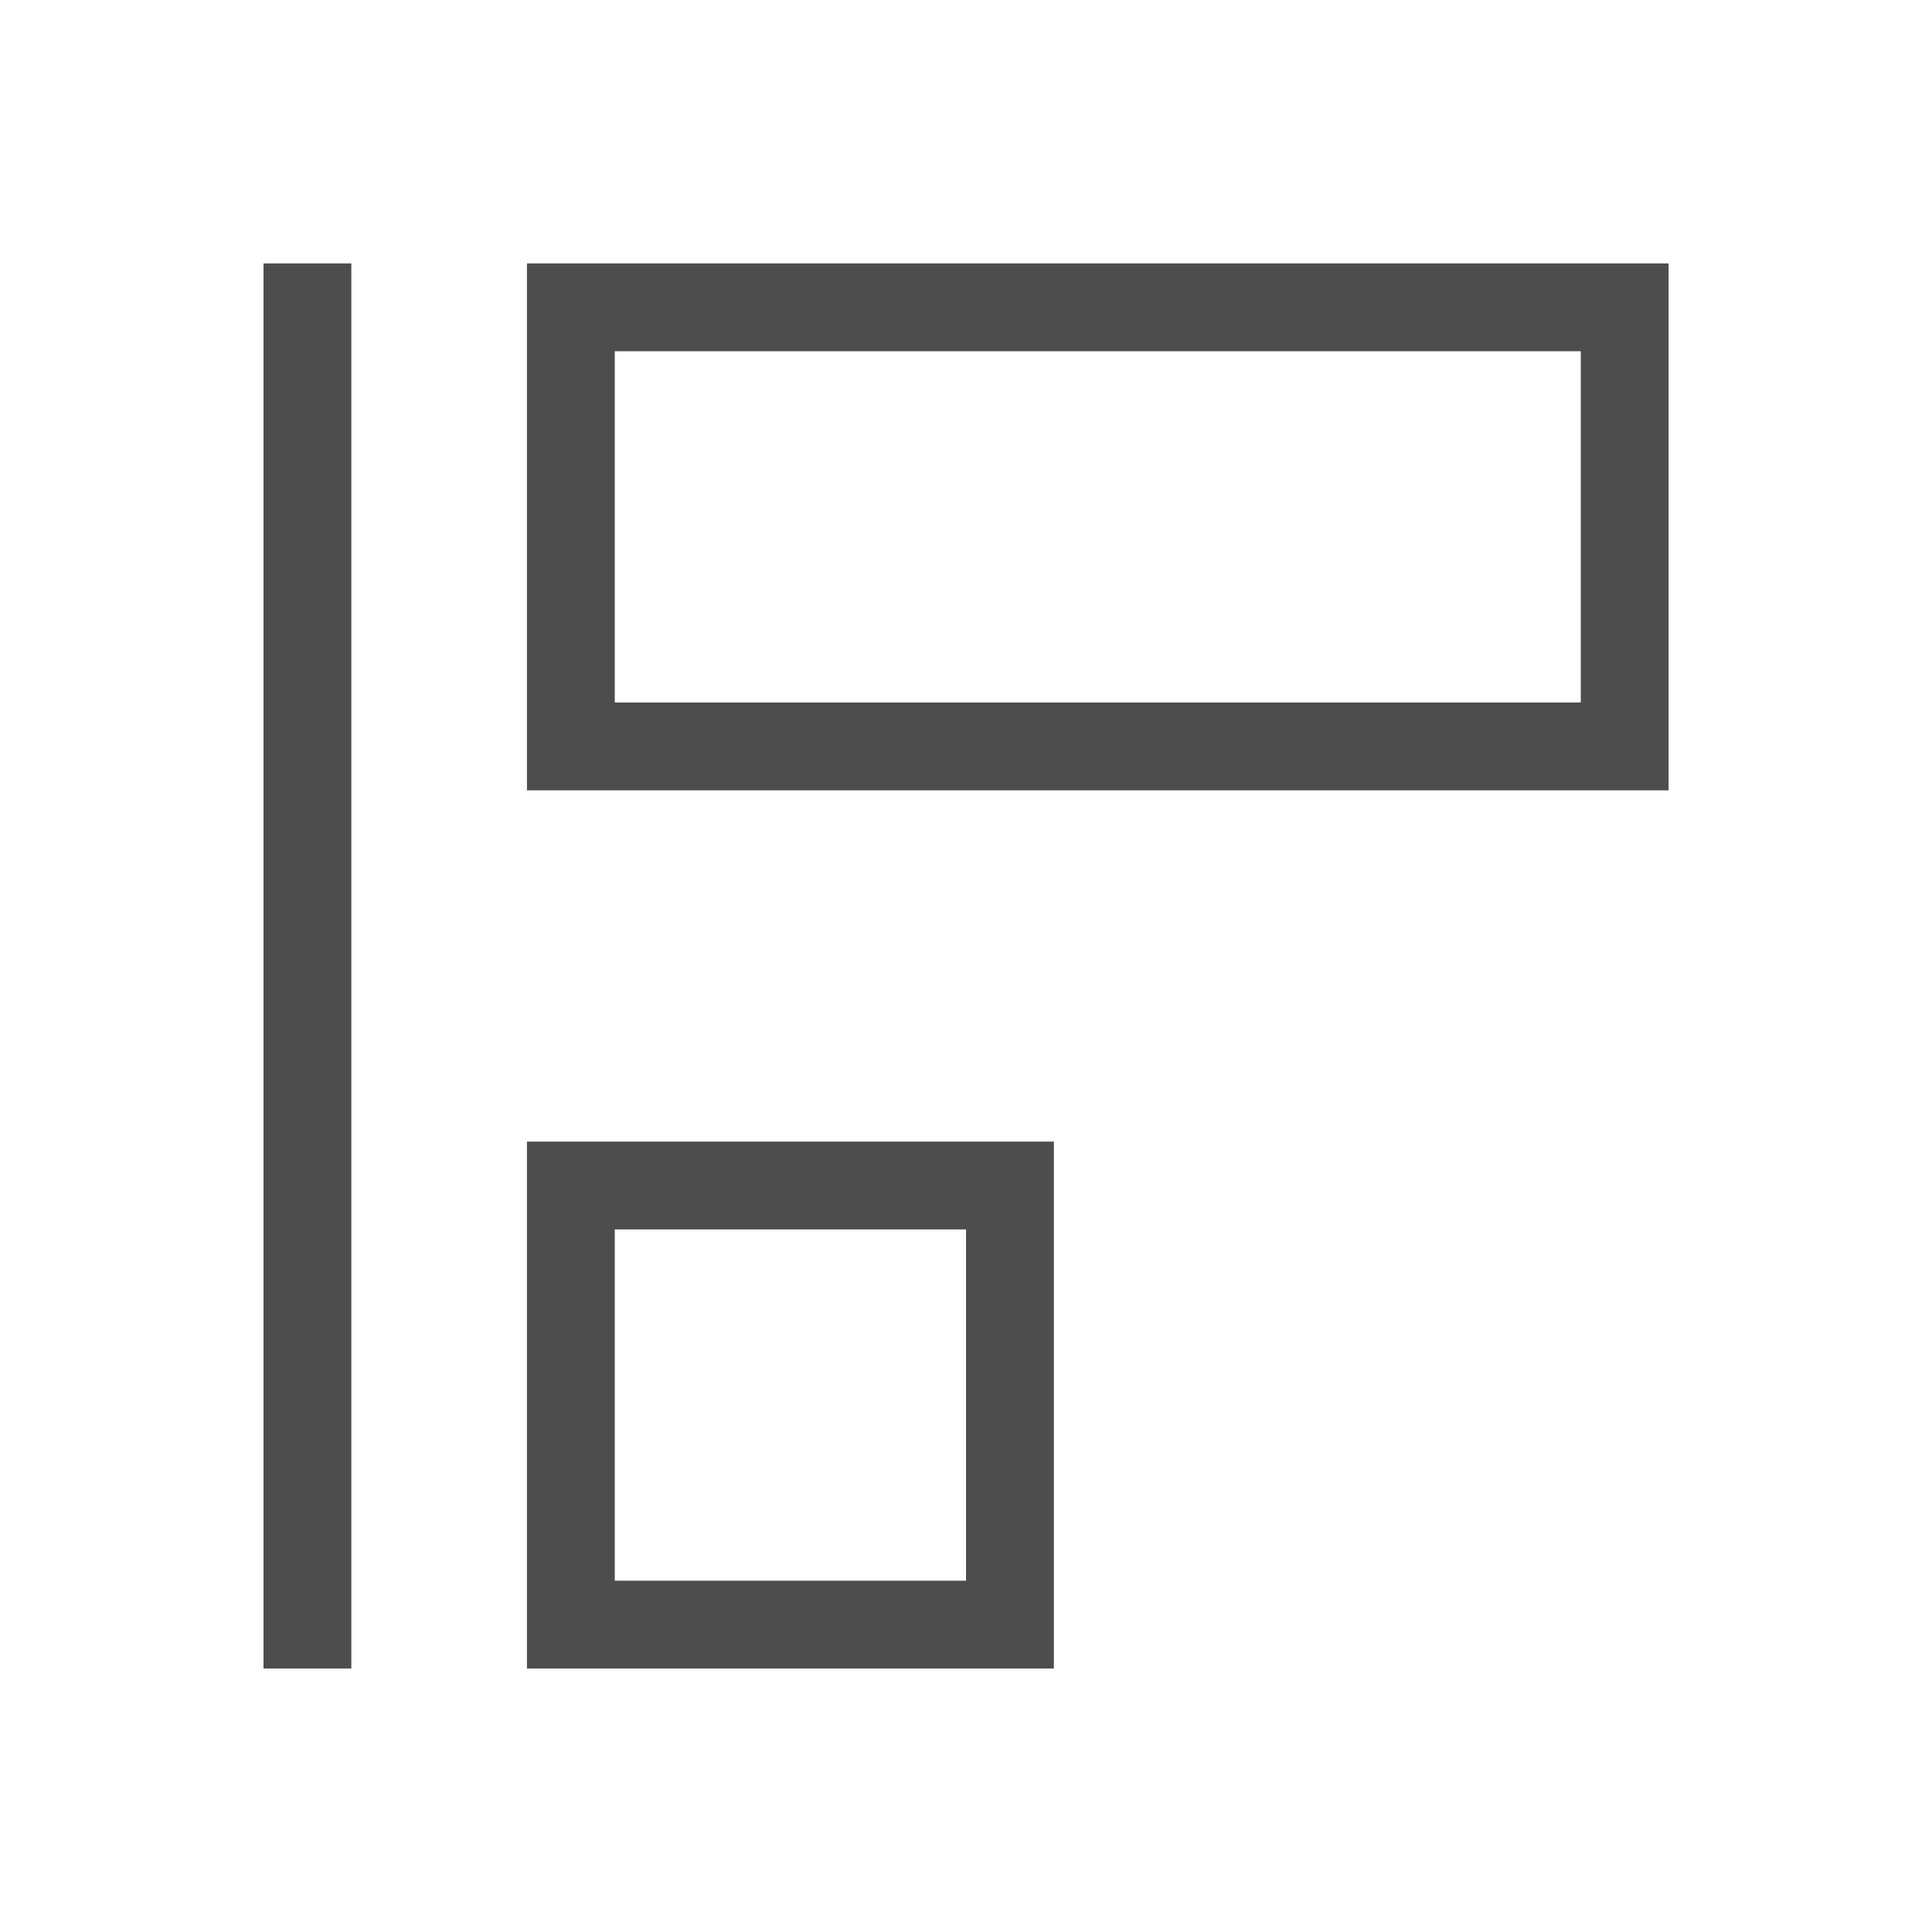
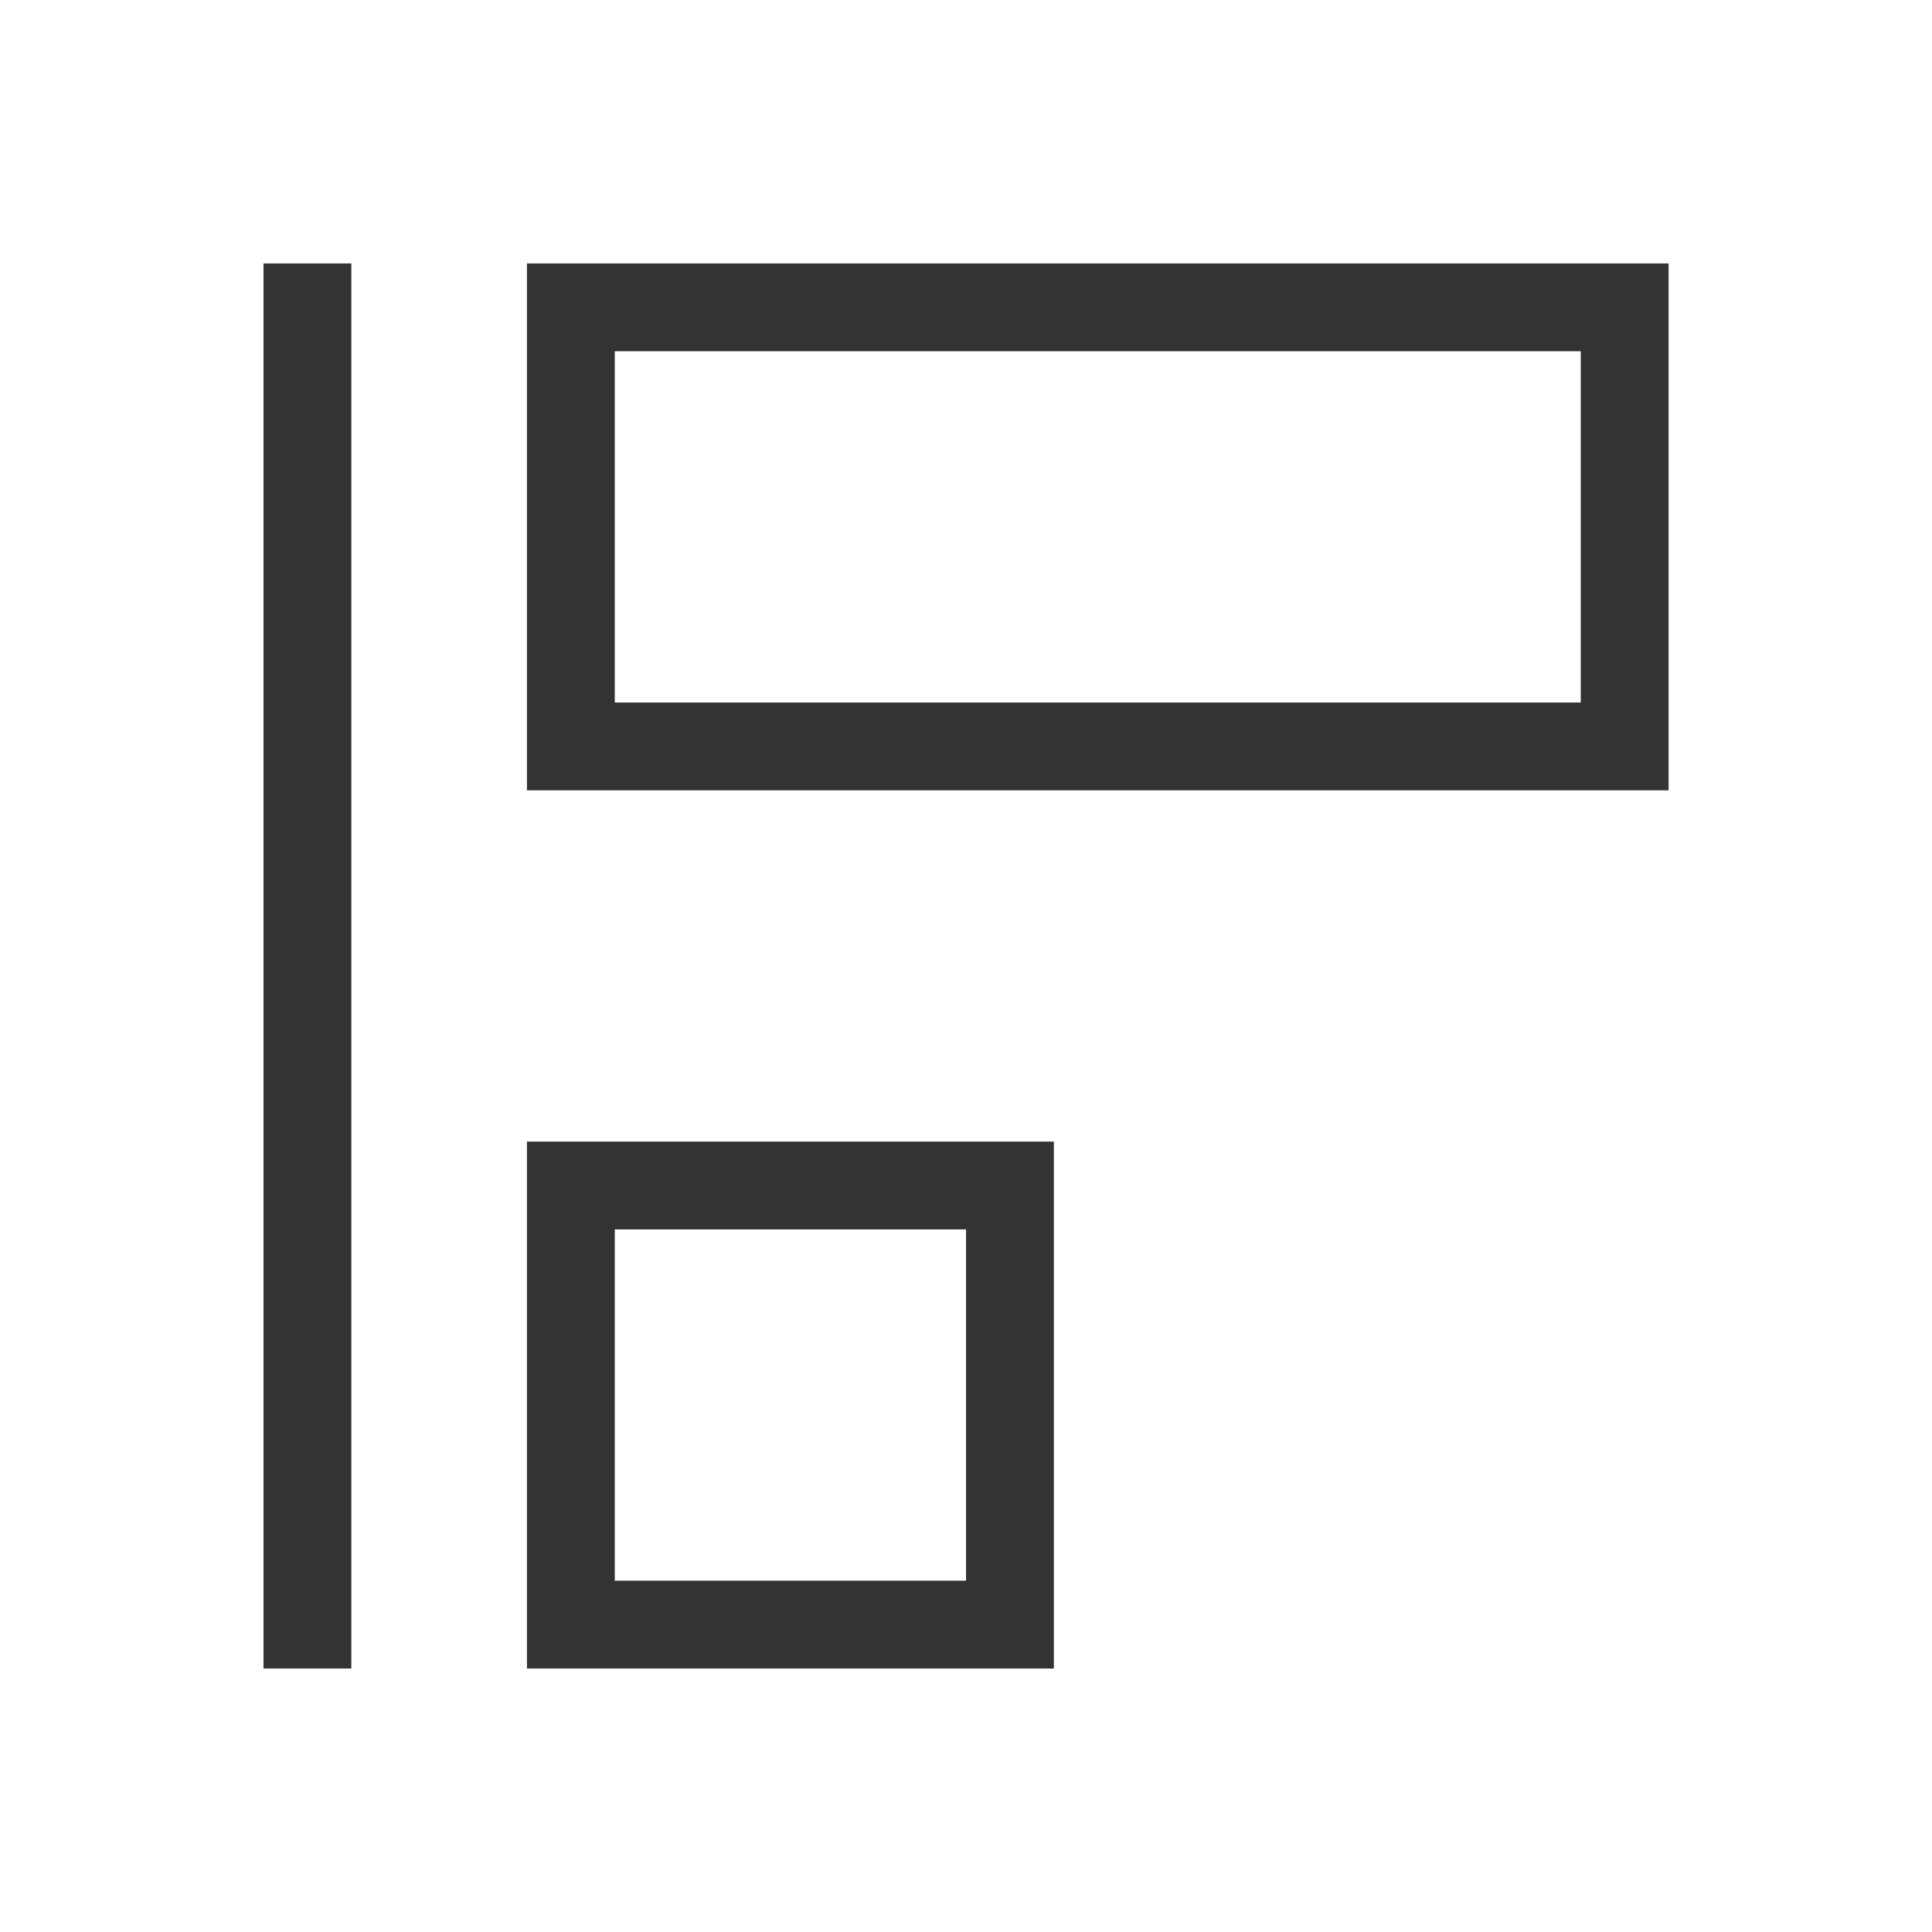
<svg xmlns="http://www.w3.org/2000/svg" width="22" height="22" id="svg3760" version="1.1">
  <defs id="defs3762" />
  <g id="layer1" transform="translate(-553.7225,-583.1193)">
-     <path style="opacity:1;fill:#4d4d4d;fill-opacity:1;stroke:none" d="m 572.723,592.119 -13,0 0,-6 13,0 0,6 z m -1,-1 0,-4 -11,0 0,4 11,0 z m -6,11 -6,0 0,-6 6,0 0,6 z m -1,-1 0,-4 -4,0 0,4 4,0 z m -7,1 -1,0 0,-16 1,0 0,16 z" id="rect4295" />
+     <path style="opacity:1;fill:#333333;fill-opacity:1;stroke:none" d="m 572.723,592.119 -13,0 0,-6 13,0 0,6 z m -1,-1 0,-4 -11,0 0,4 11,0 z m -6,11 -6,0 0,-6 6,0 0,6 z m -1,-1 0,-4 -4,0 0,4 4,0 z m -7,1 -1,0 0,-16 1,0 0,16 z" id="rect4295" />
  </g>
</svg>
